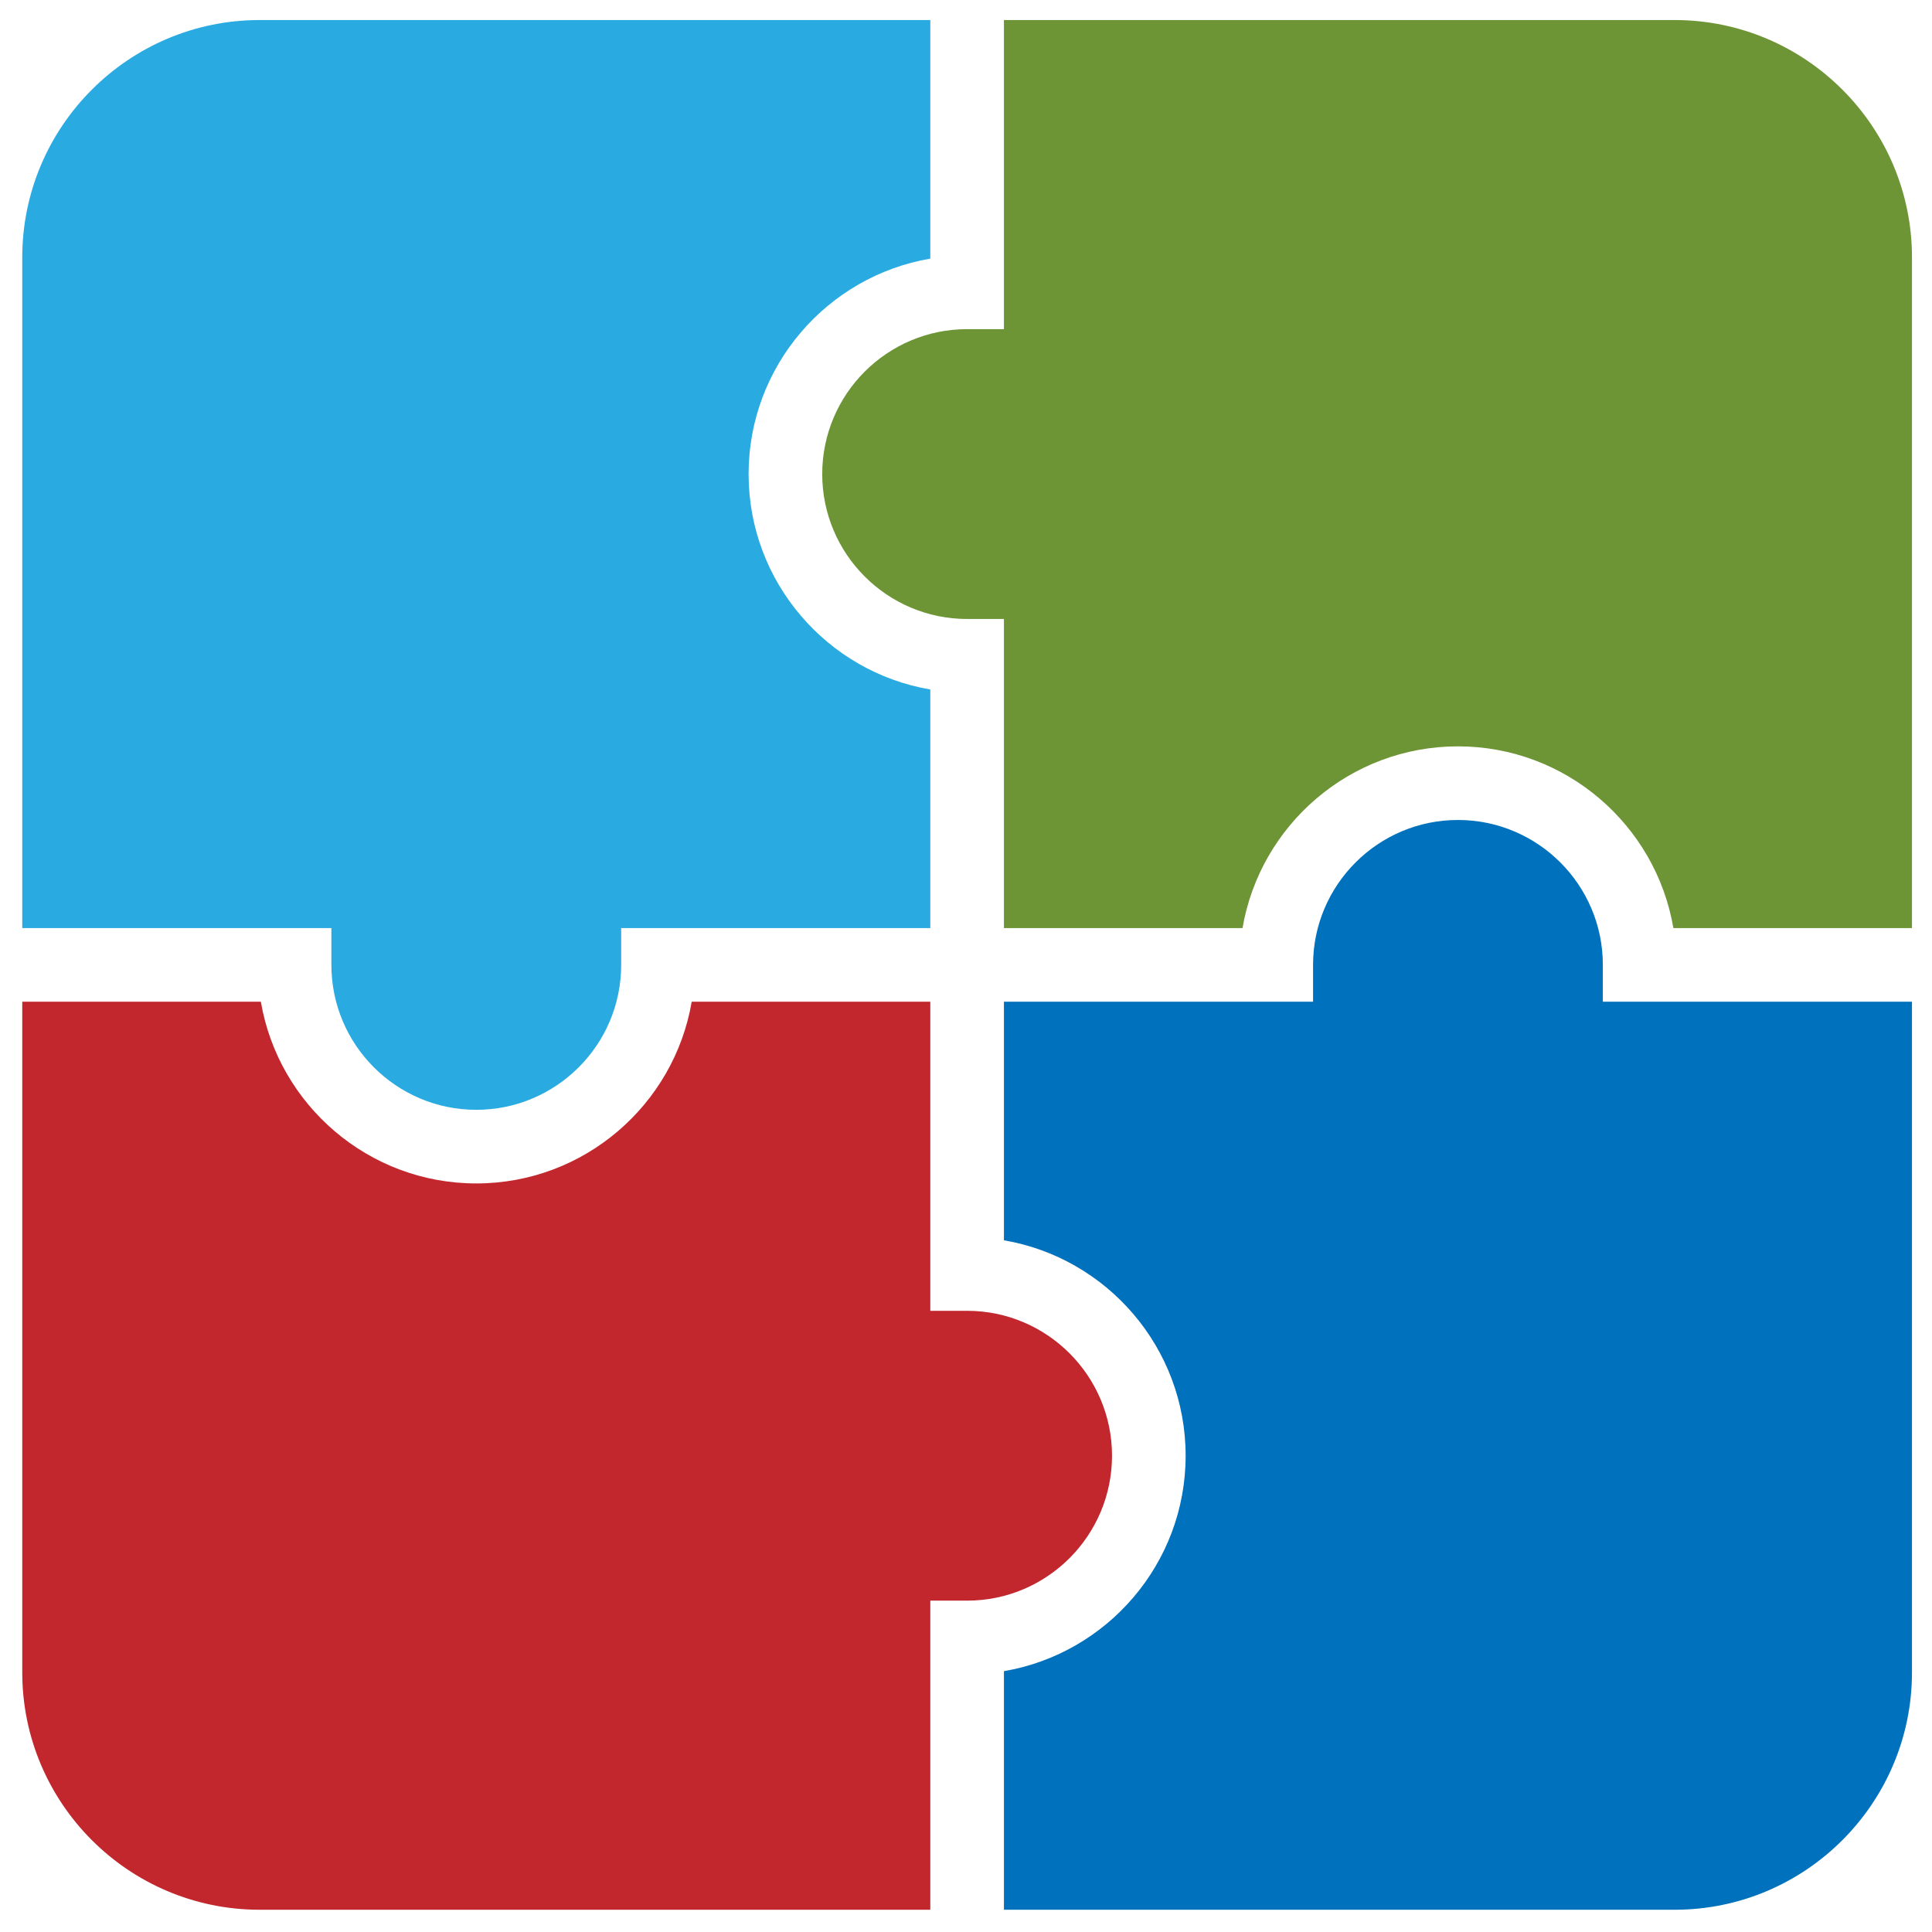
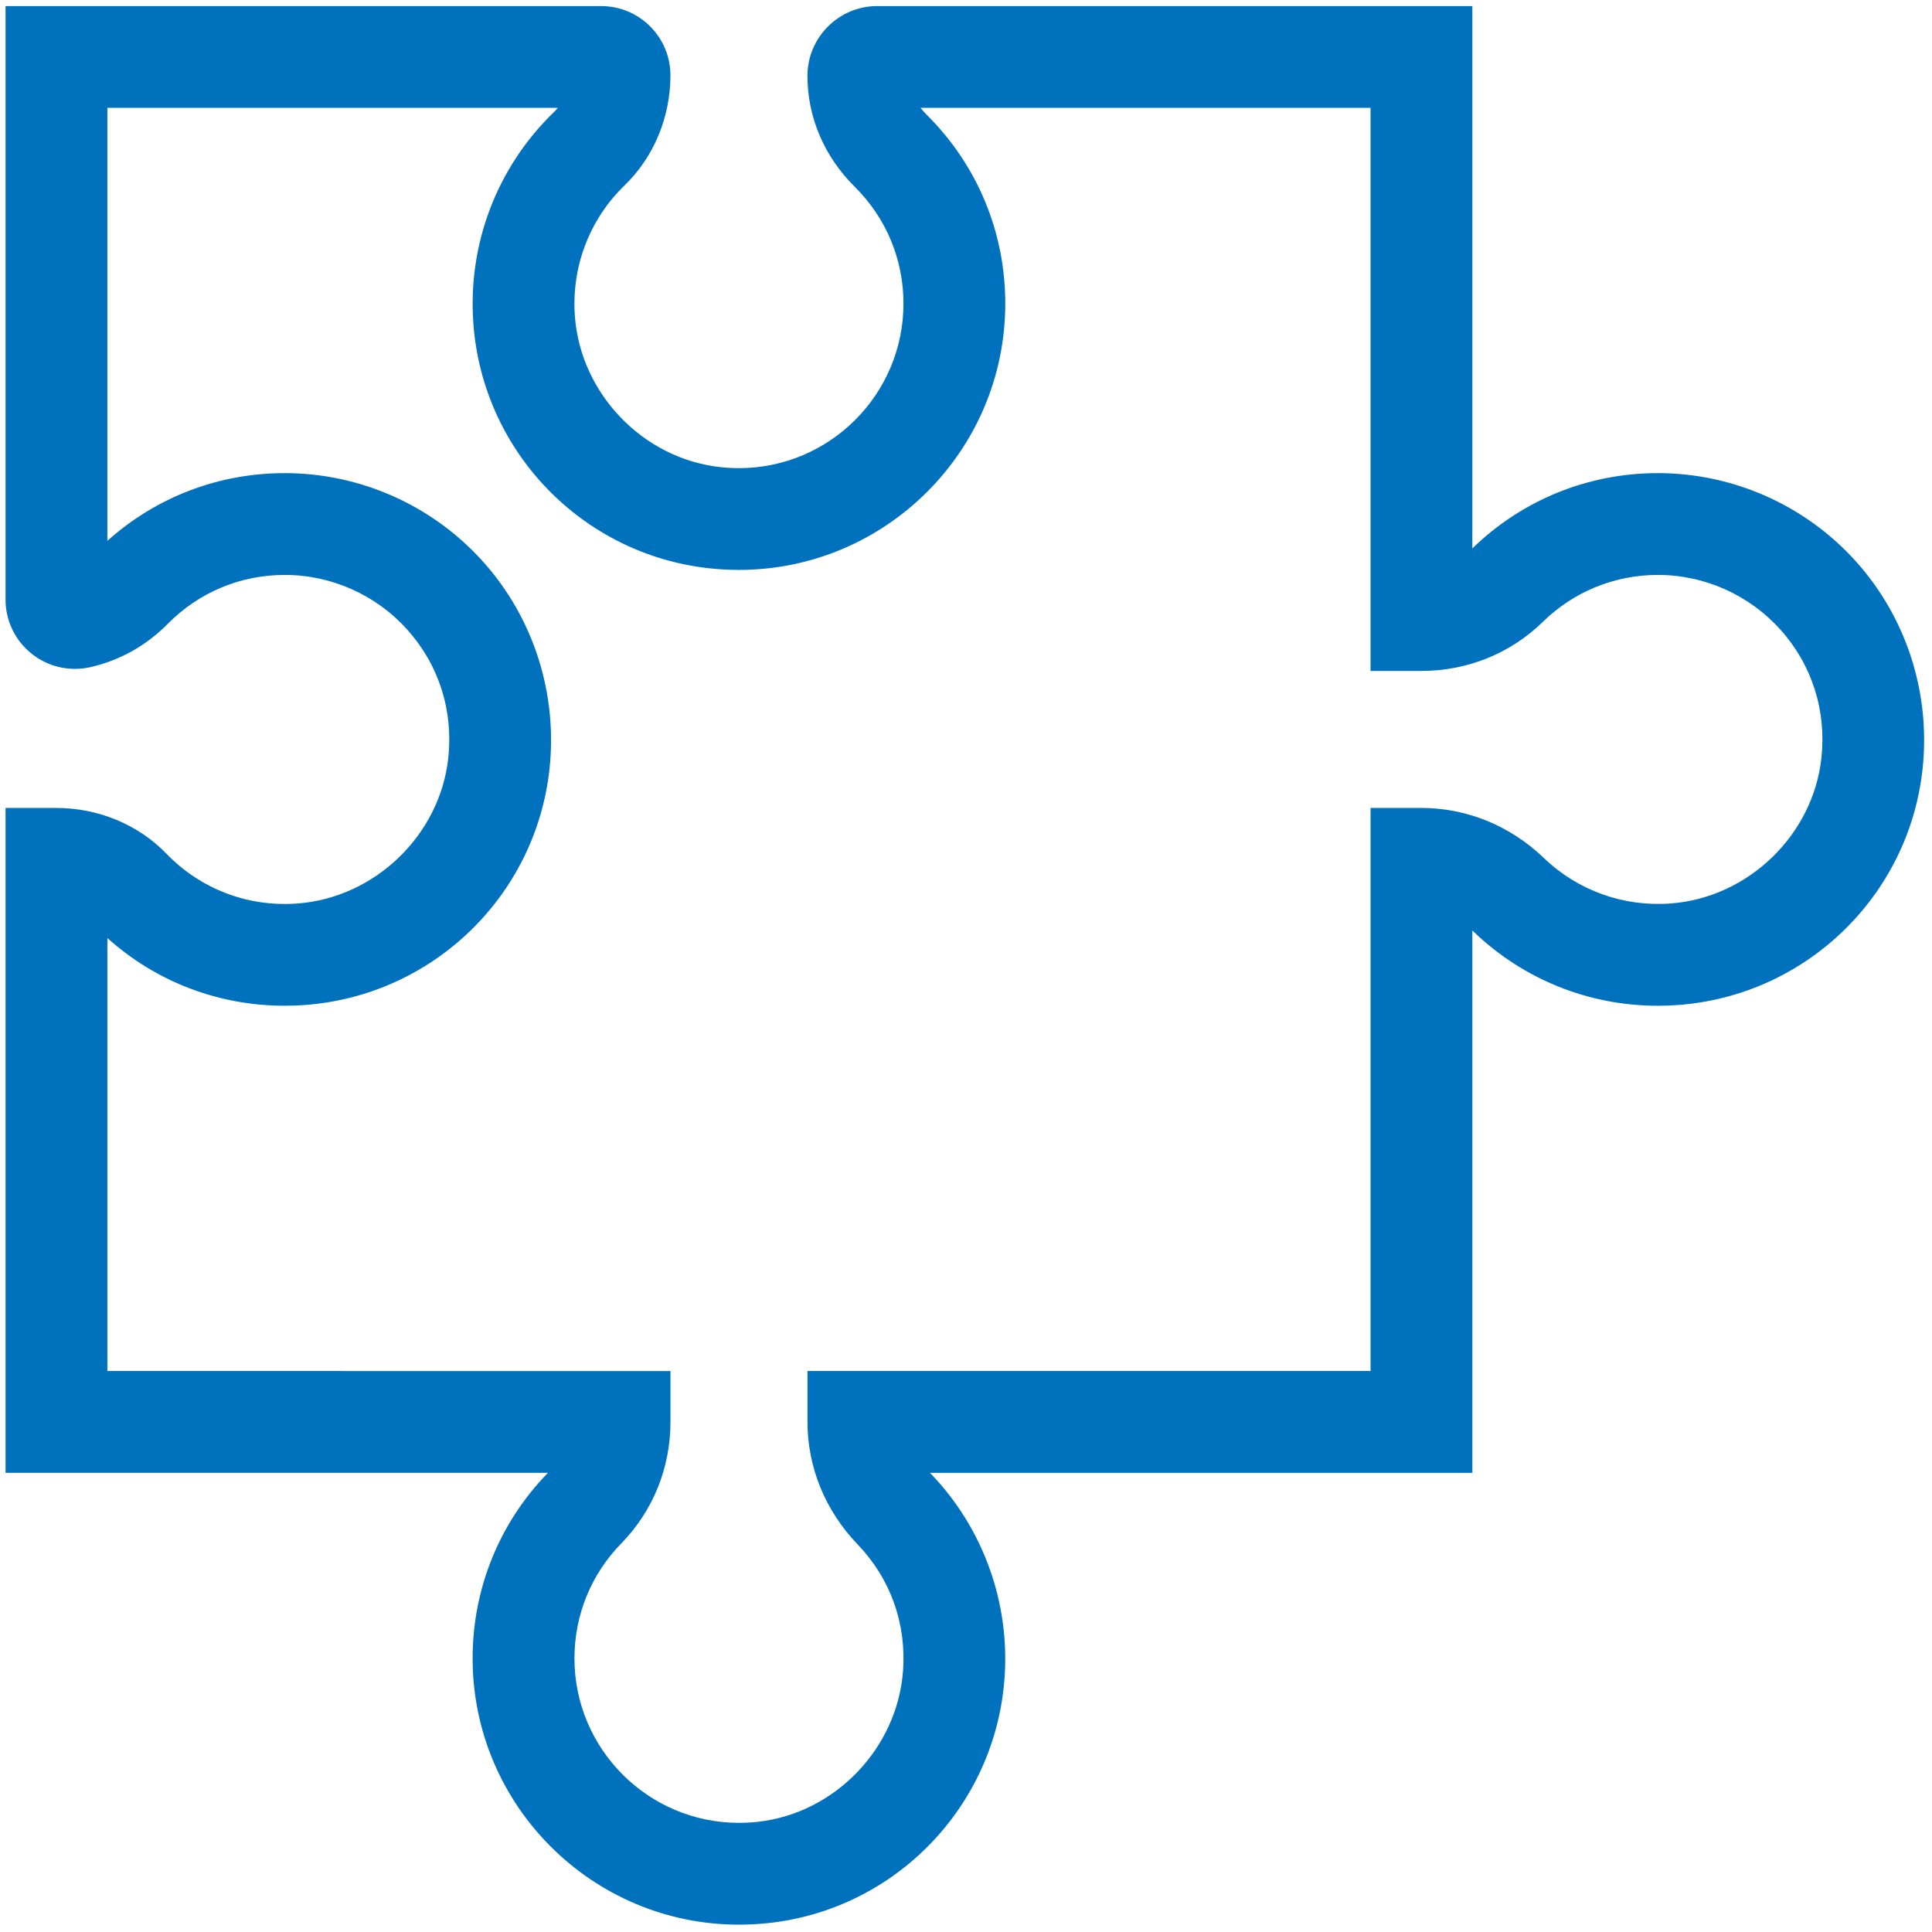
- <svg xmlns="http://www.w3.org/2000/svg" viewBox="0 0 78.723 78.723" width="37" height="37" version="1.1" id="svg14">
-   <defs id="defs18" />
-   <g class="ldl-scale" id="g12" transform="translate(0,-21.2766)">
-     <path d="m 48.311,80.593 c 0,4.399 -3.206,8.063 -7.404,8.778 v 9.722 h 27.328 c 5.333,0 9.672,-4.339 9.672,-9.672 v -27.328 h -12.596 v -1.5 c 0,-3.256 -2.648,-5.905 -5.904,-5.905 -3.256,0 -5.904,2.649 -5.904,5.905 v 1.5 h -12.596 v 9.722 c 4.198,0.715 7.404,4.379 7.404,8.778 z" style="fill:#0071bc;fill-opacity:1" id="path2" />
-     <path d="m 59.407,51.688 c 4.398,0 8.063,3.206 8.778,7.405 h 9.722 v -27.328 c 0,-5.333 -4.339,-9.672 -9.672,-9.672 h -27.328 v 12.595 h -1.5 c -3.256,0 -5.904,2.649 -5.904,5.905 0,3.256 2.648,5.905 5.904,5.905 h 1.5 v 12.595 h 9.722 c 0.716,-4.199 4.38,-7.405 8.778,-7.405 z" style="fill:#6d9435;fill-opacity:1" id="path4" />
-     <path d="m 30.503,40.593 c 0,-4.399 3.206,-8.063 7.404,-8.778 V 22.093 h -27.328 c -5.333,0 -9.672,4.339 -9.672,9.672 v 27.328 H 13.503 v 1.5 c 0,3.256 2.648,5.905 5.904,5.905 3.256,0 5.904,-2.649 5.904,-5.905 v -1.5 h 12.596 v -9.722 c -4.198,-0.715 -7.404,-4.379 -7.404,-8.778 z" style="fill:#29abe2;fill-opacity:1" id="path6" />
-     <path d="m 19.407,69.498 c -4.398,0 -8.063,-3.206 -8.778,-7.405 H 0.907 v 27.328 c 0,5.333 4.339,9.672 9.672,9.672 h 27.328 v -12.595 h 1.5 c 3.256,0 5.904,-2.649 5.904,-5.905 0,-3.256 -2.648,-5.905 -5.904,-5.905 h -1.5 v -12.595 h -9.722 c -0.716,4.199 -4.38,7.405 -8.778,7.405 z" style="fill:#c1272d;fill-opacity:1" id="path8" />
+ <svg xmlns="http://www.w3.org/2000/svg" version="1.1" id="Layer_1" x="0px" y="0px" viewBox="0 0 288 288" xml:space="preserve" width="288" height="288">
+   <defs id="defs47" />
+   <g id="g12" transform="translate(0,-224)">
+     <g id="g10" transform="translate(2.301093,2.301093)">
+       <g id="g8">
+         <path d="m 247.922,371.508 c -1.026,0.078 -2.062,0.118 -3.085,0.118 -10.306,0 -20.072,-3.933 -27.501,-11.071 -0.054,-0.051 -0.105,-0.101 -0.159,-0.15 v 80.846 h -80.847 c 0.05,0.054 0.099,0.105 0.149,0.158 7.821,8.138 11.814,19.287 10.954,30.587 -1.446,18.983 -16.204,34.276 -35.093,36.361 -1.491,0.164 -3.001,0.247 -4.49,0.247 -21.89,0 -39.698,-17.808 -39.698,-39.698 0,-10.391 3.985,-20.208 11.225,-27.657 H -1.474 v -99.11 h 7.587 c 6.234,0 12.21,2.486 16.394,6.82 5.111,5.291 12.186,7.988 19.577,7.418 11.522,-0.876 21.166,-10.173 22.431,-21.624 0.785,-7.105 -1.378,-13.917 -6.091,-19.18 -4.651,-5.192 -11.312,-8.171 -18.276,-8.171 -6.616,0 -12.817,2.596 -17.463,7.312 -3.179,3.225 -7.161,5.451 -11.516,6.434 -0.755,0.172 -1.531,0.258 -2.302,0.258 -5.702,0 -10.341,-4.629 -10.341,-10.32 v -88.481 h 88.793 c 5.69,0 10.32,4.629 10.32,10.319 0,6.234 -2.486,12.21 -6.821,16.395 -5.273,5.092 -7.976,12.228 -7.418,19.578 0.877,11.522 10.174,21.164 21.627,22.429 0.941,0.105 1.891,0.157 2.825,0.157 13.523,0 24.525,-11.002 24.525,-24.525 0,-6.591 -2.579,-12.776 -7.265,-17.417 -4.545,-4.504 -7.049,-10.373 -7.049,-16.528 0,-5.74 4.67,-10.41 10.411,-10.41 h 88.702 v 80.849 c 7.448,-7.239 17.265,-11.225 27.657,-11.225 11.274,0 22.056,4.819 29.58,13.221 7.52,8.396 11.117,19.684 9.871,30.967 -2.085,18.89 -17.378,33.647 -36.362,35.092 z m 15.19,-55.934 c -4.651,-5.193 -11.313,-8.172 -18.276,-8.172 -6.443,0 -12.529,2.48 -17.136,6.984 -4.832,4.726 -11.262,7.327 -18.108,7.327 h -7.587 v -83.937 h -67.077 c 0.261,0.341 0.55,0.669 0.866,0.985 7.583,7.511 11.759,17.524 11.759,28.195 0,21.891 -17.808,39.698 -39.699,39.698 -1.488,0 -2.998,-0.084 -4.49,-0.247 -18.889,-2.088 -33.647,-17.38 -35.092,-36.36 -0.903,-11.871 3.474,-23.405 12.009,-31.647 0.202,-0.195 0.39,-0.403 0.568,-0.624 H 13.704 v 64.545 c 7.284,-6.527 16.581,-10.094 26.448,-10.094 11.273,0 22.055,4.819 29.58,13.221 7.52,8.396 11.117,19.684 9.87,30.968 -2.087,18.887 -17.38,33.644 -36.363,35.089 -1.025,0.078 -2.063,0.118 -3.085,0.118 -9.884,0 -19.169,-3.563 -26.449,-10.093 v 64.543 l 83.939,0.005 v 7.587 c 0,6.841 -2.602,13.269 -7.328,18.103 -4.505,4.608 -6.985,10.692 -6.985,17.135 0,13.523 11.001,24.525 24.524,24.525 0.934,0 1.884,-0.053 2.825,-0.157 11.452,-1.264 20.75,-10.907 21.627,-22.43 0.54,-7.101 -1.863,-13.82 -6.765,-18.921 -4.82,-5.015 -7.474,-11.499 -7.474,-18.259 v -7.587 h 83.939 v -83.937 h 7.587 c 6.76,0 13.243,2.654 18.26,7.474 5.05,4.852 11.875,7.298 18.921,6.765 11.522,-0.876 21.166,-10.173 22.431,-21.626 0.784,-7.106 -1.379,-13.916 -6.092,-19.179 z" id="path6" style="fill:#0071bc;fill-opacity:1;stroke-width:0.998" />
+       </g>
+     </g>
  </g>
+   <g id="g14" transform="translate(0,-224)">
+ </g>
+   <g id="g16" transform="translate(0,-224)">
+ </g>
+   <g id="g18" transform="translate(0,-224)">
+ </g>
+   <g id="g20" transform="translate(0,-224)">
+ </g>
+   <g id="g22" transform="translate(0,-224)">
+ </g>
+   <g id="g24" transform="translate(0,-224)">
+ </g>
+   <g id="g26" transform="translate(0,-224)">
+ </g>
+   <g id="g28" transform="translate(0,-224)">
+ </g>
+   <g id="g30" transform="translate(0,-224)">
+ </g>
+   <g id="g32" transform="translate(0,-224)">
+ </g>
+   <g id="g34" transform="translate(0,-224)">
+ </g>
+   <g id="g36" transform="translate(0,-224)">
+ </g>
+   <g id="g38" transform="translate(0,-224)">
+ </g>
+   <g id="g40" transform="translate(0,-224)">
+ </g>
+   <g id="g42" transform="translate(0,-224)">
+ </g>
</svg>
